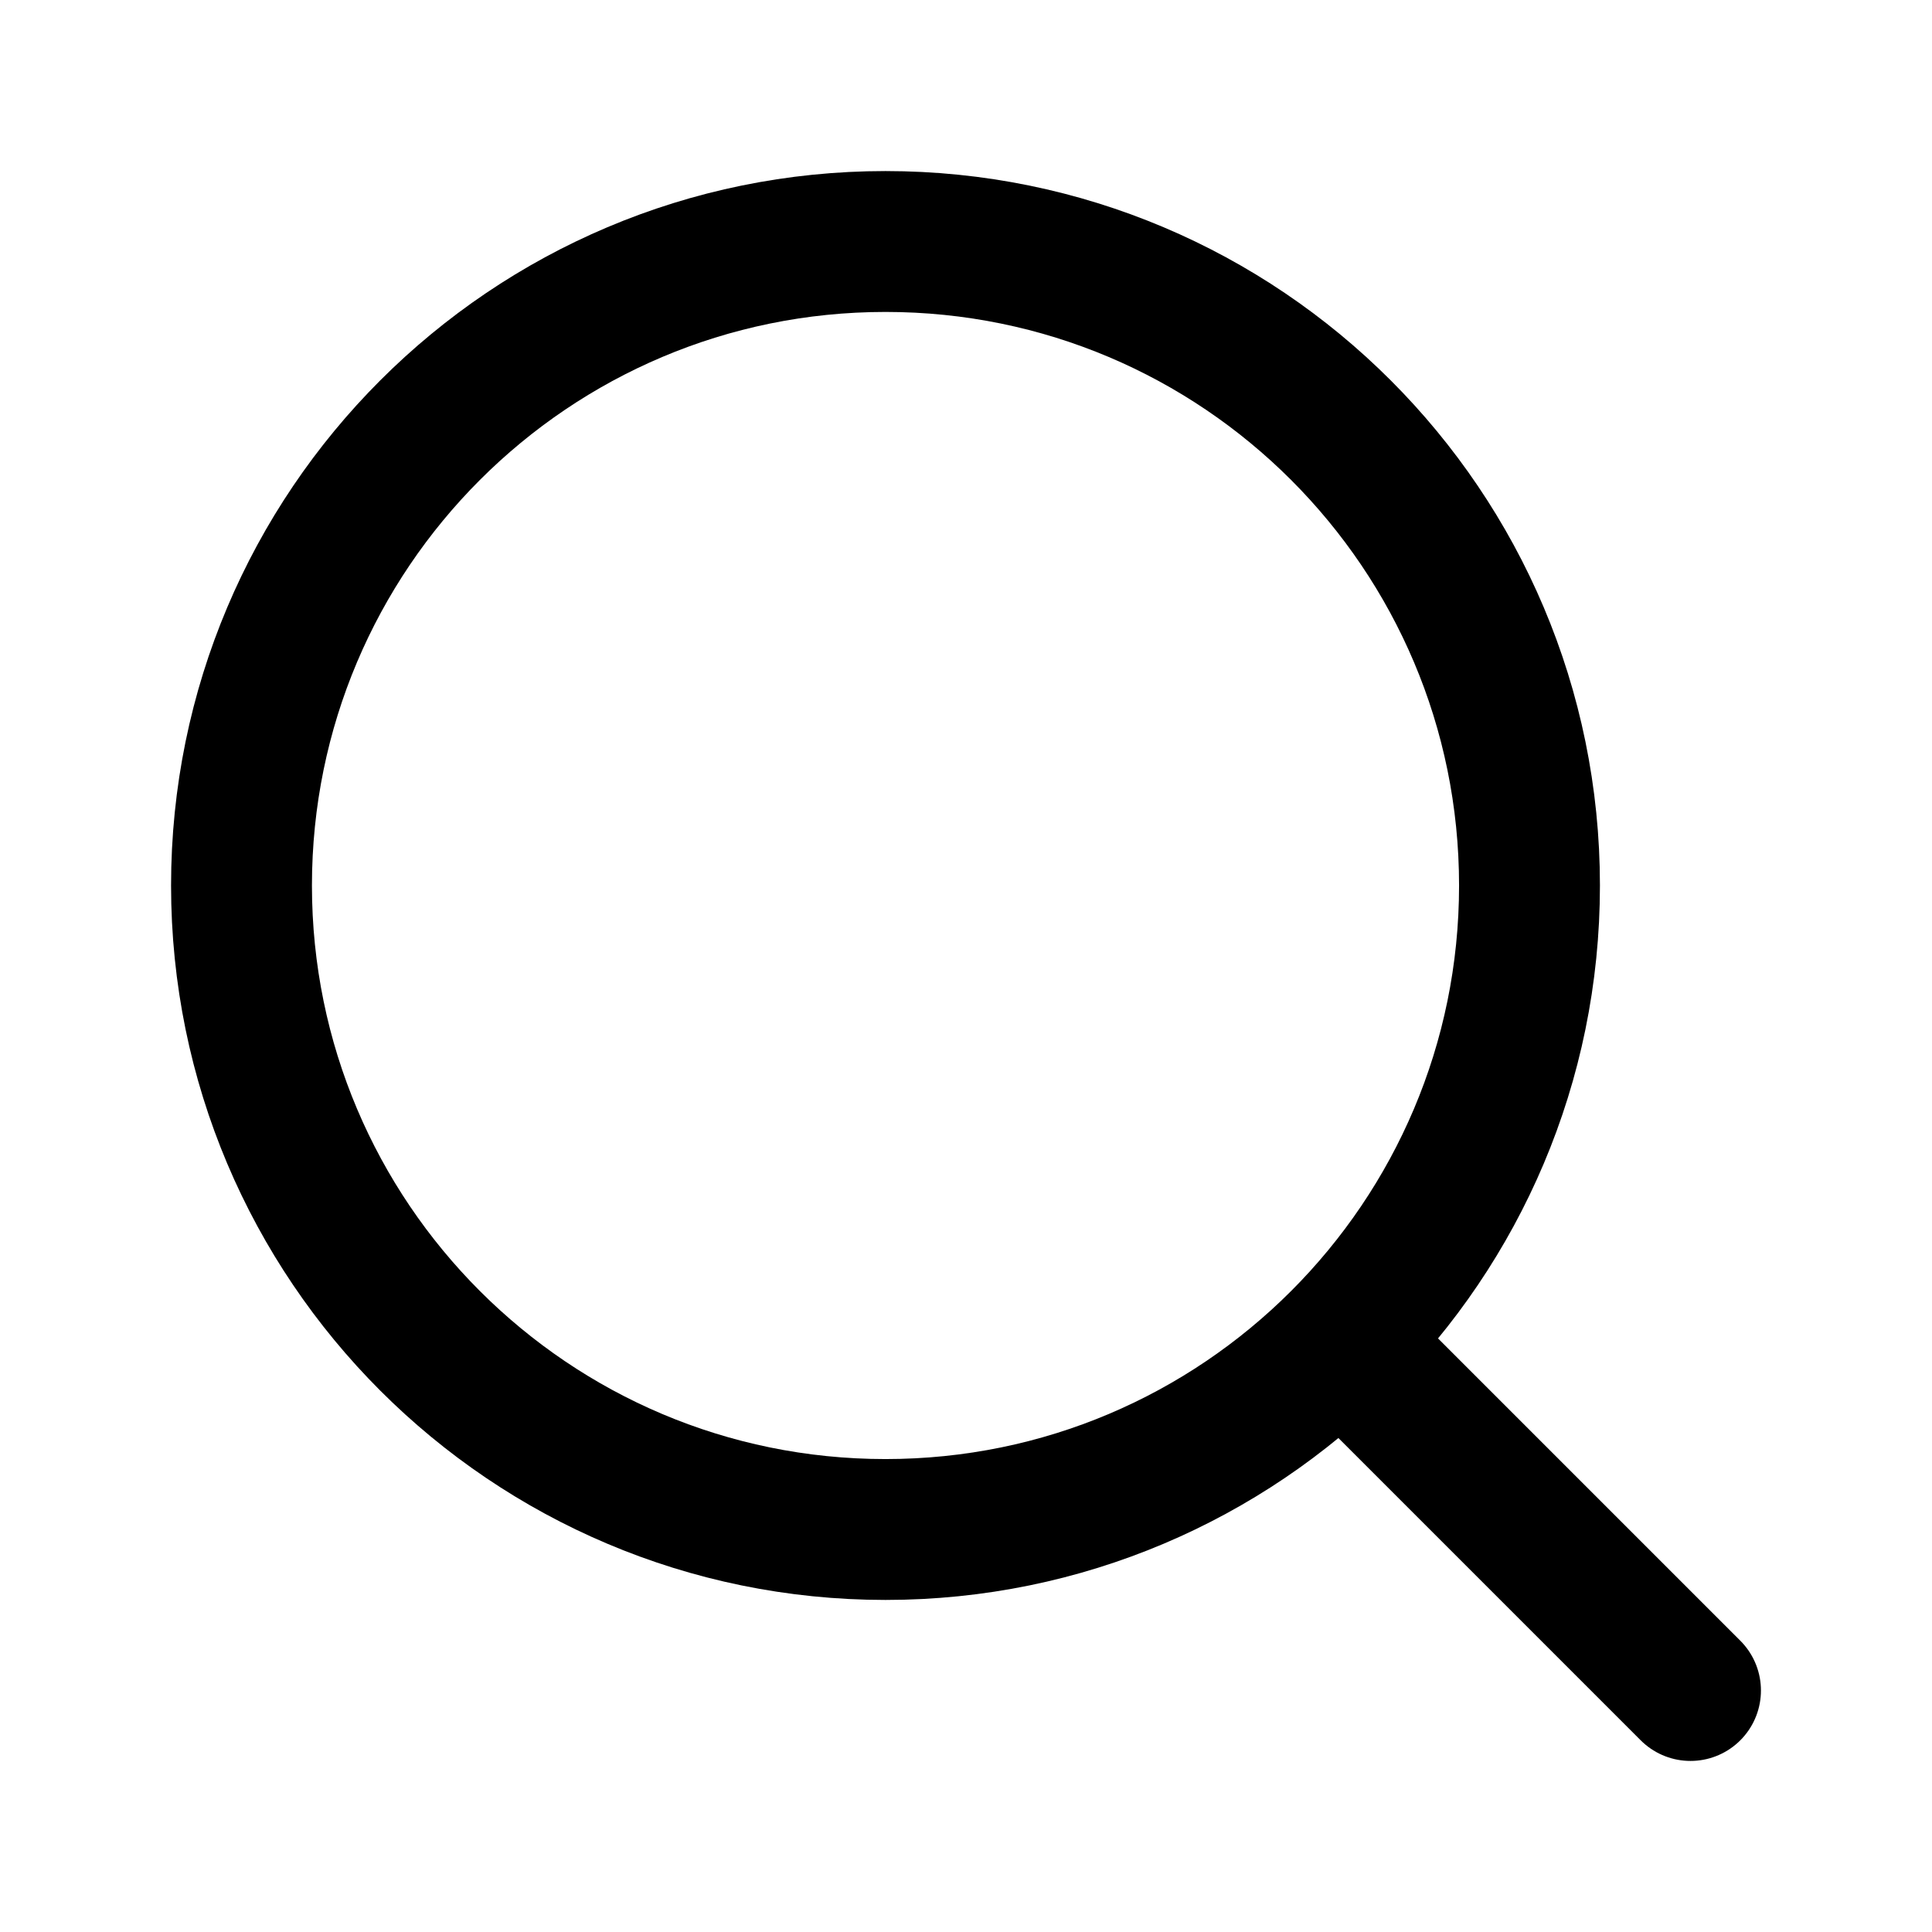
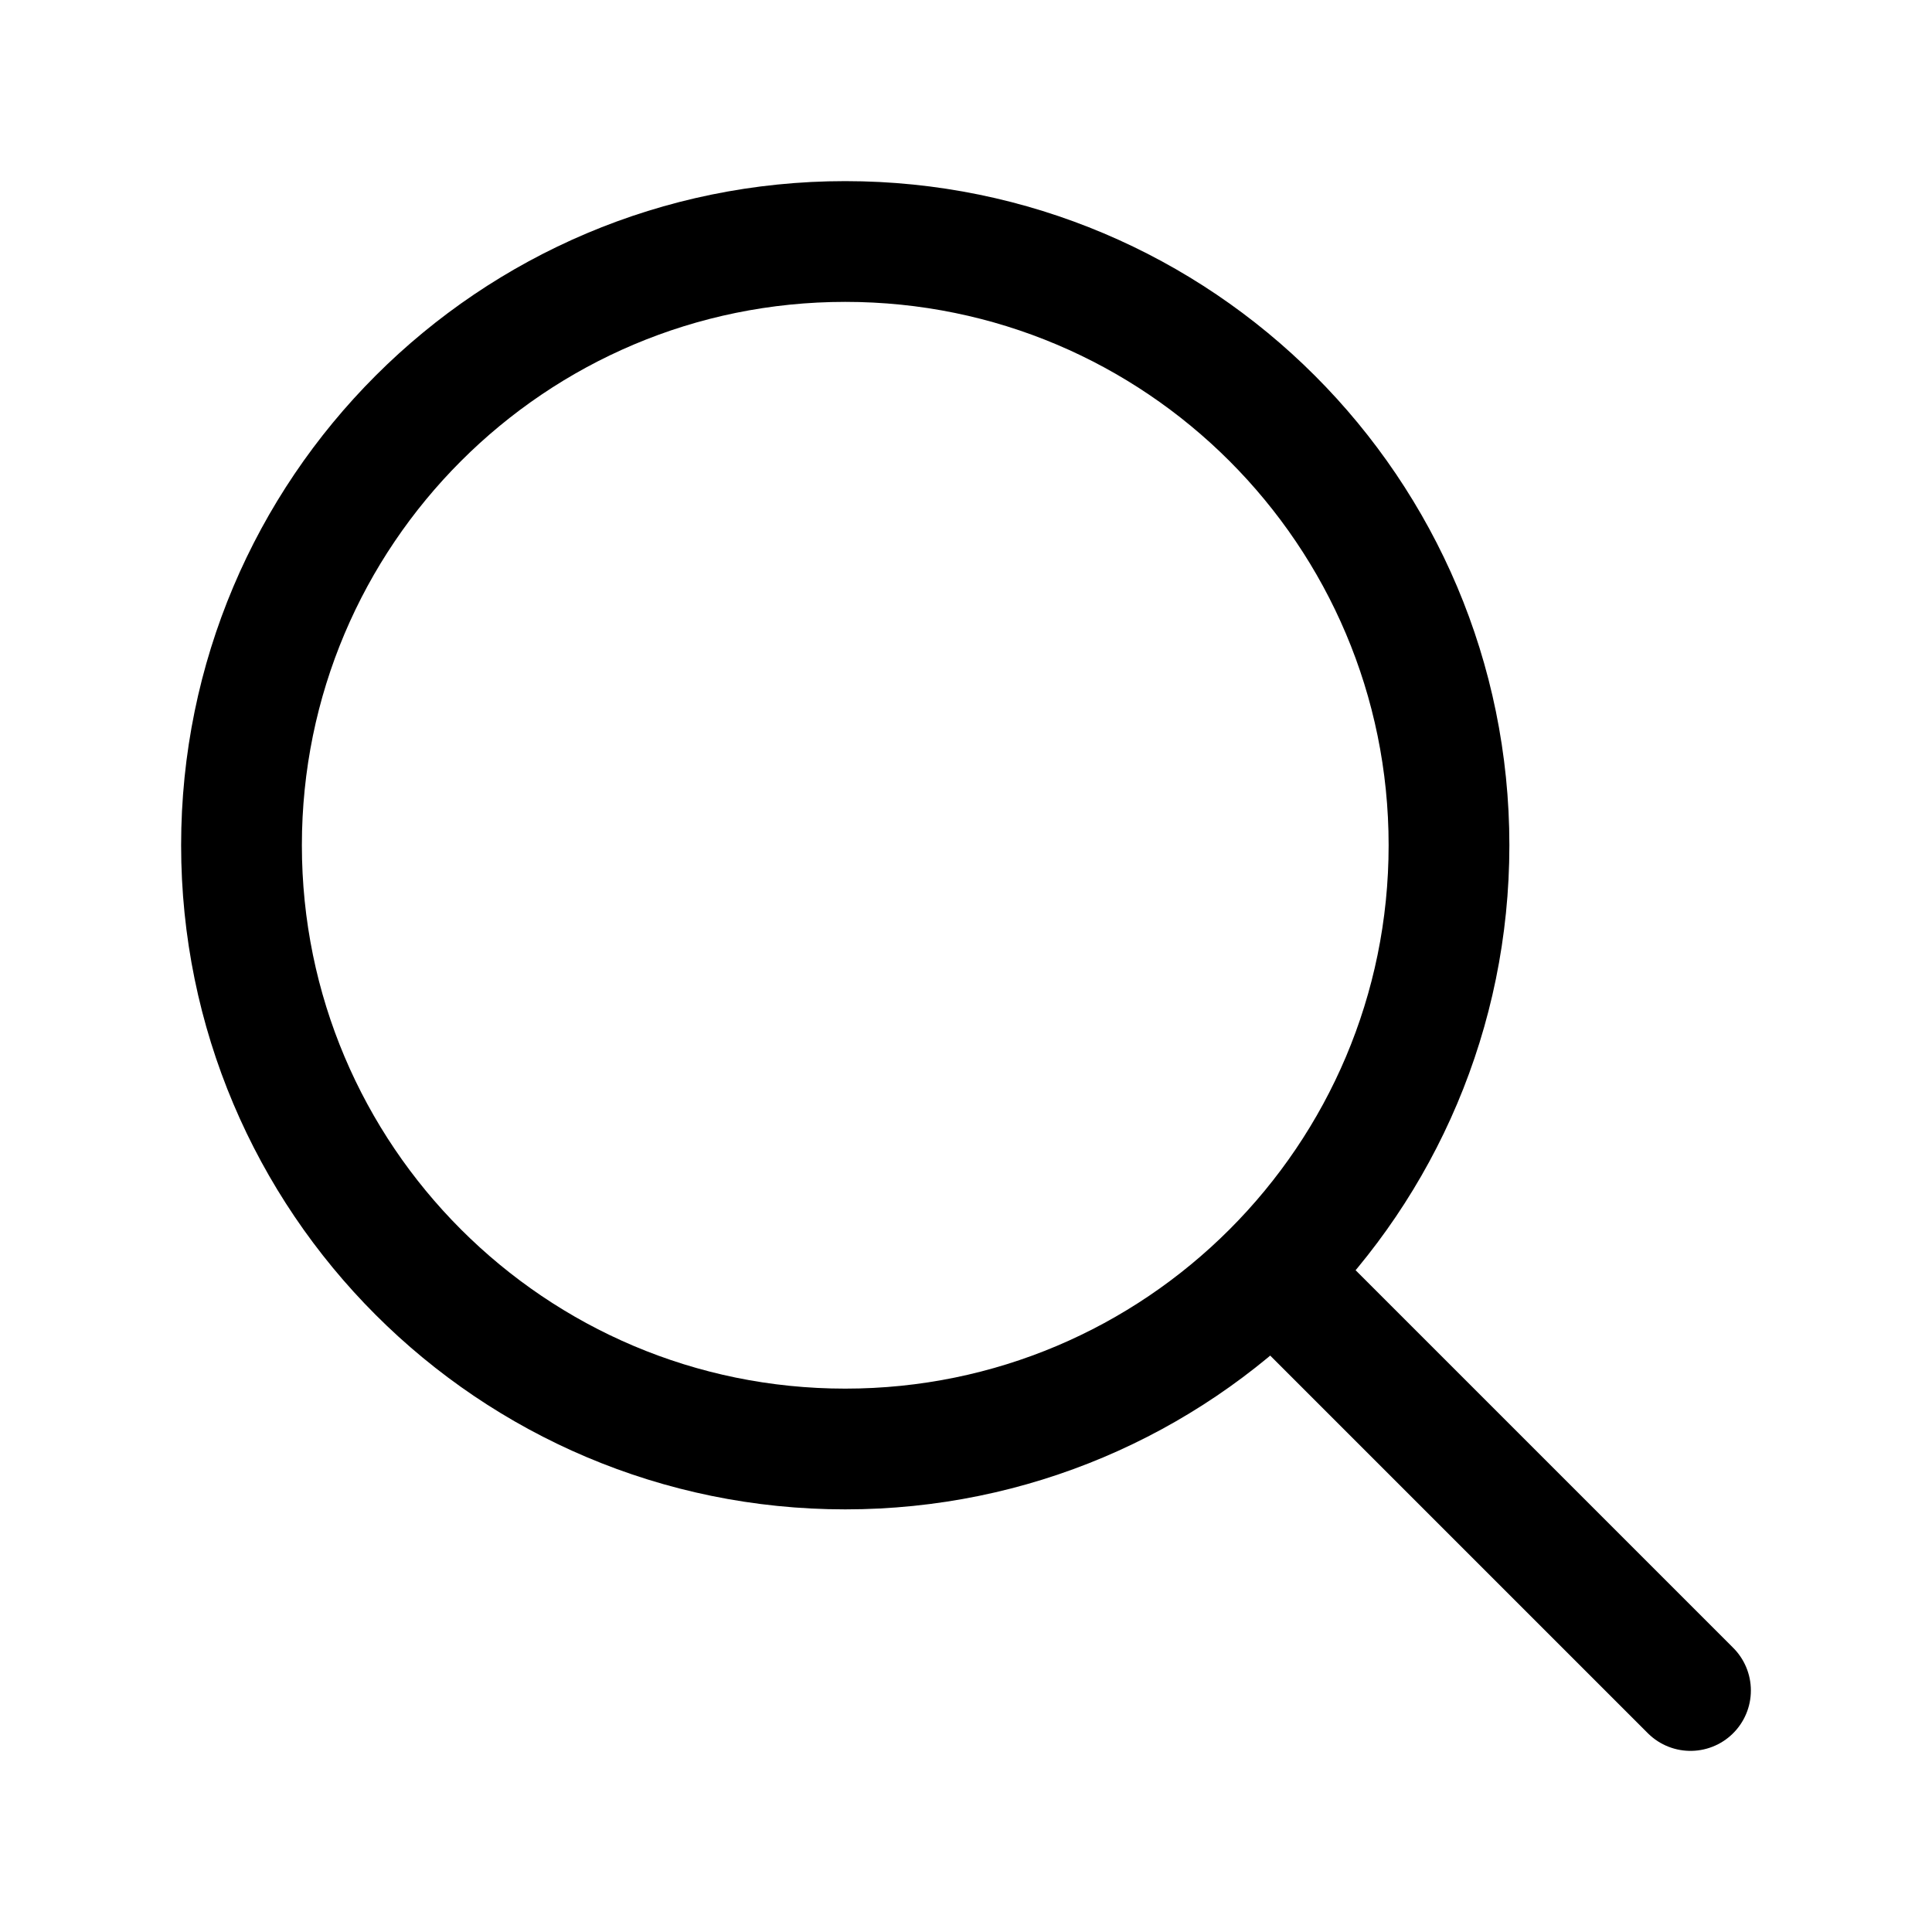
- <svg xmlns="http://www.w3.org/2000/svg" viewBox="0 0 24 24" fill="none" stroke="currentColor" stroke-width="1.75" stroke-linecap="round" stroke-linejoin="round">
-   <path d="M21 21L16.66 16.66" />
-   <circle cx="11" cy="11" r="8" />
+ <svg xmlns="http://www.w3.org/2000/svg" viewBox="0 0 24 24" fill="none" stroke="currentColor" stroke-width="1.5" stroke-linecap="round" stroke-linejoin="round">
+   <circle cx="10.5" cy="10.5" r="7.5" />
+   <path d="m16 16 5 5" />
</svg>
